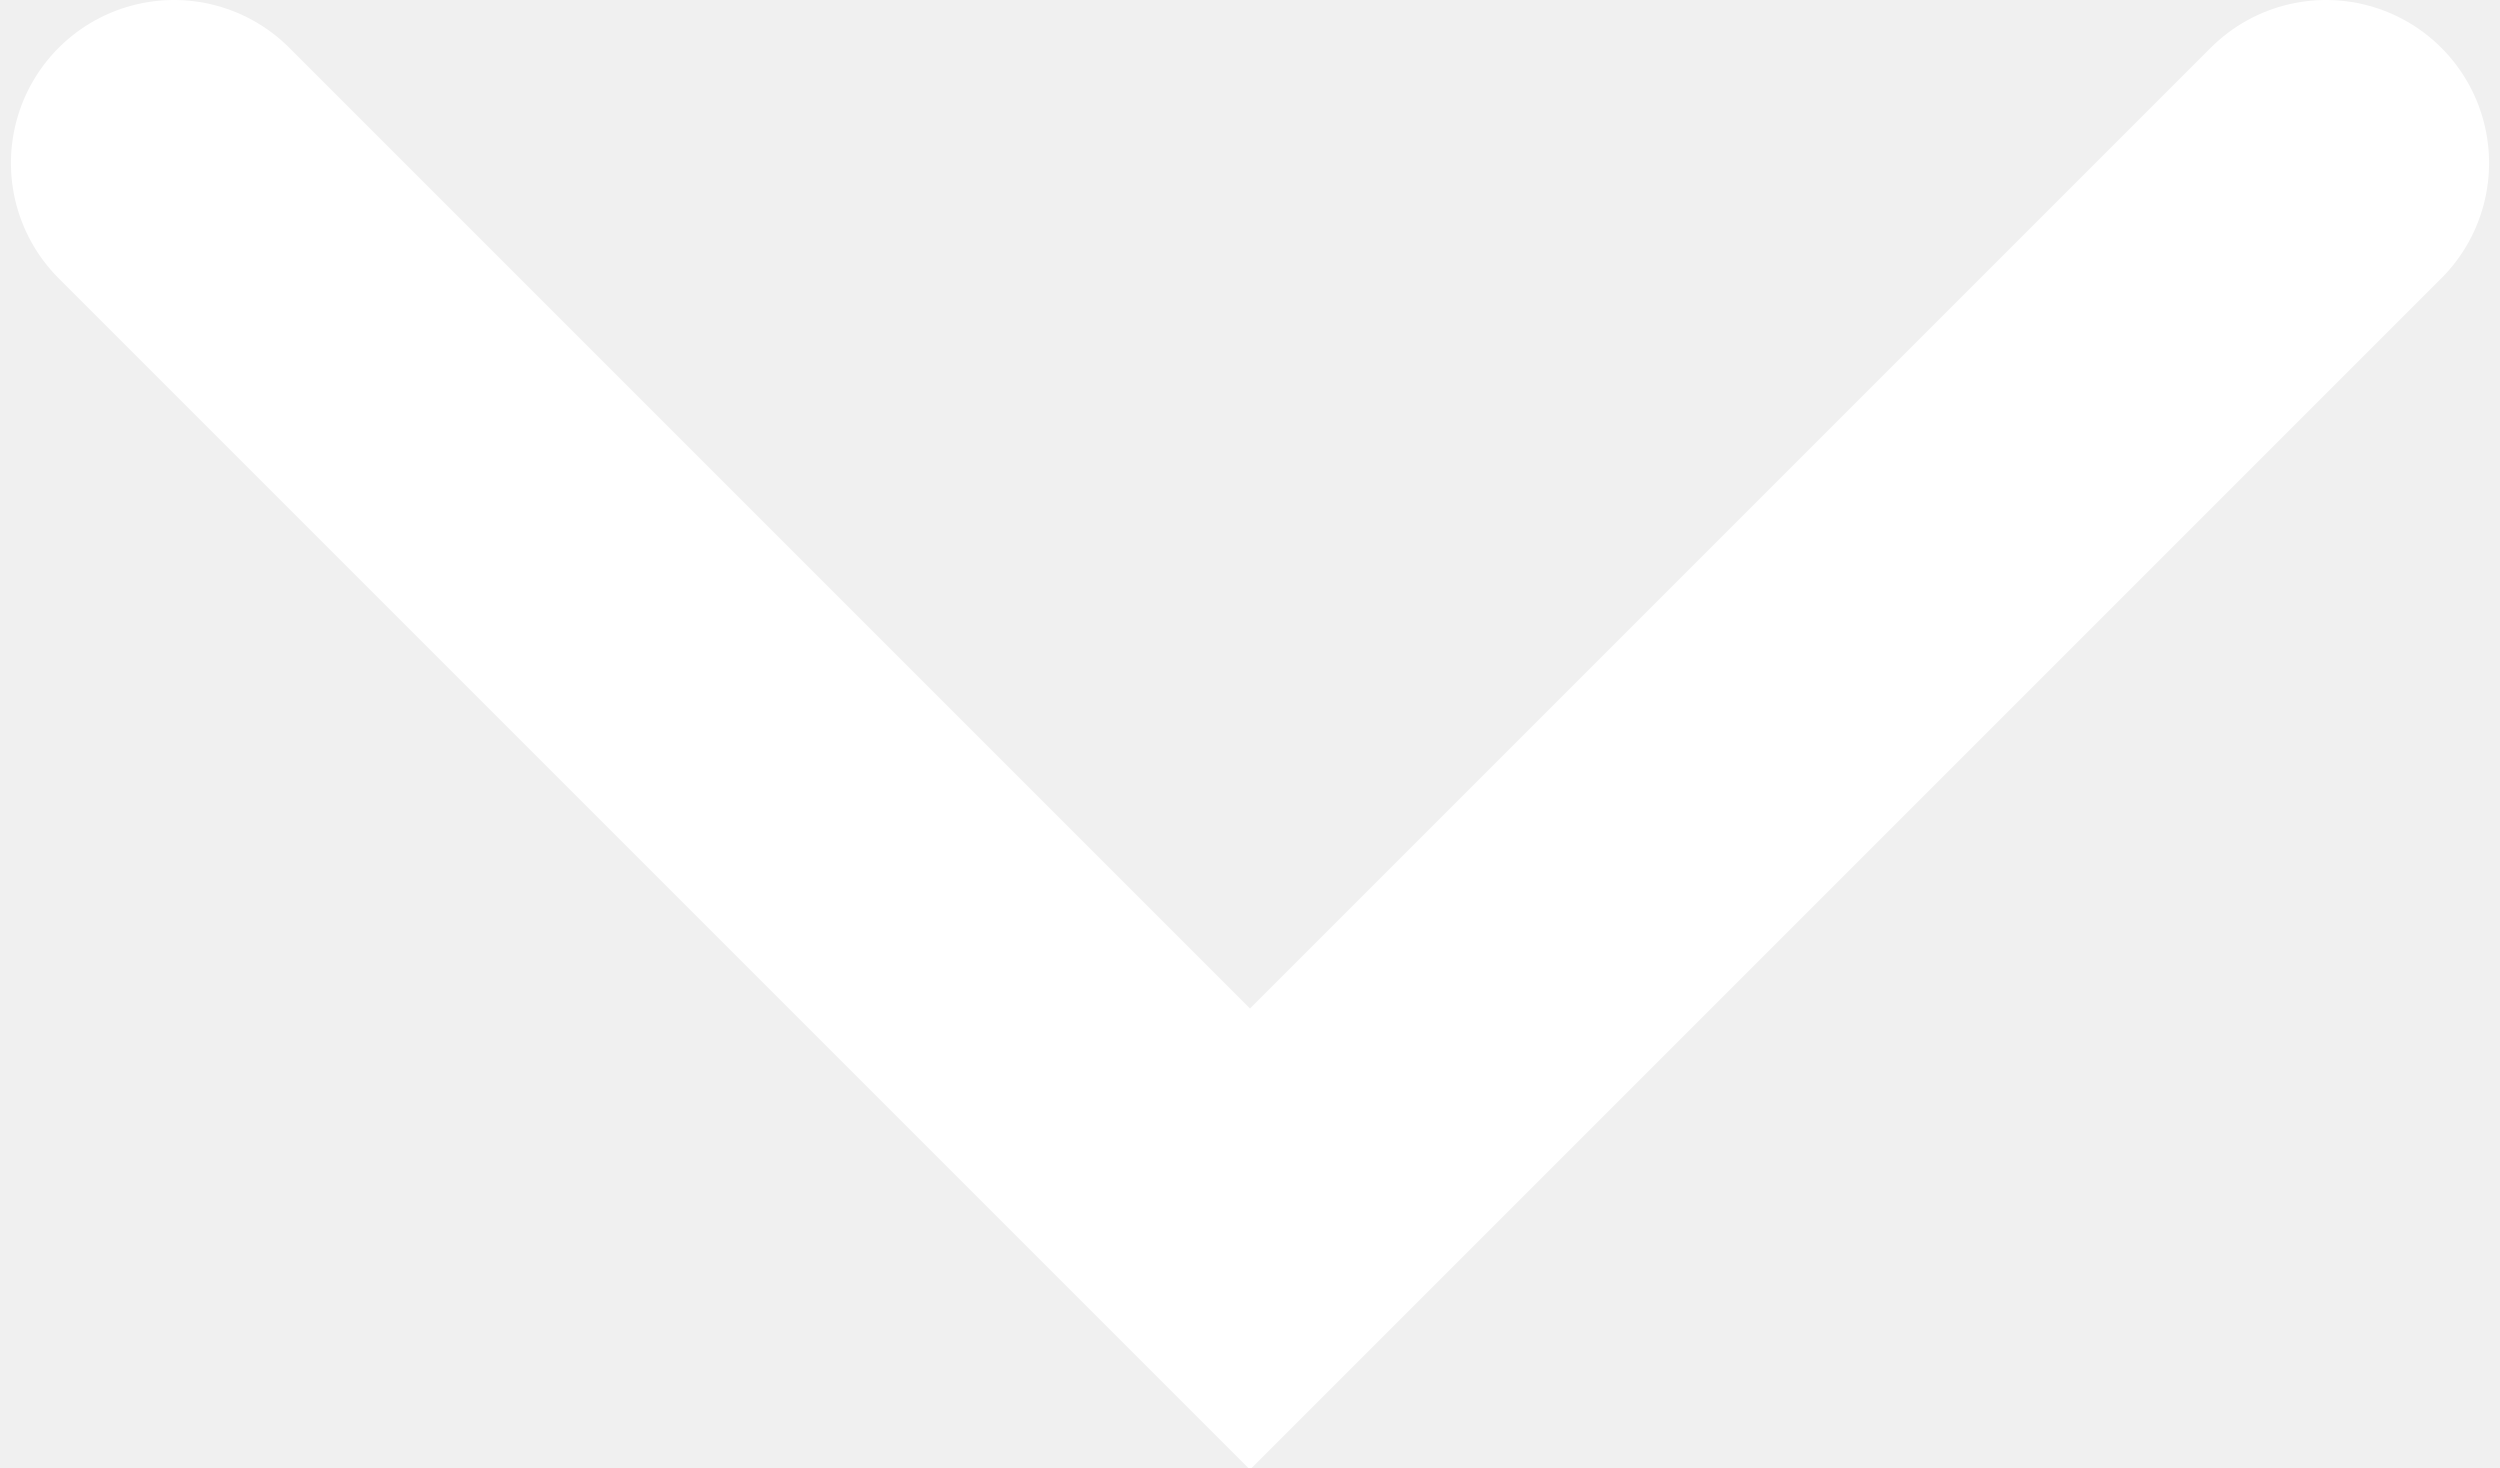
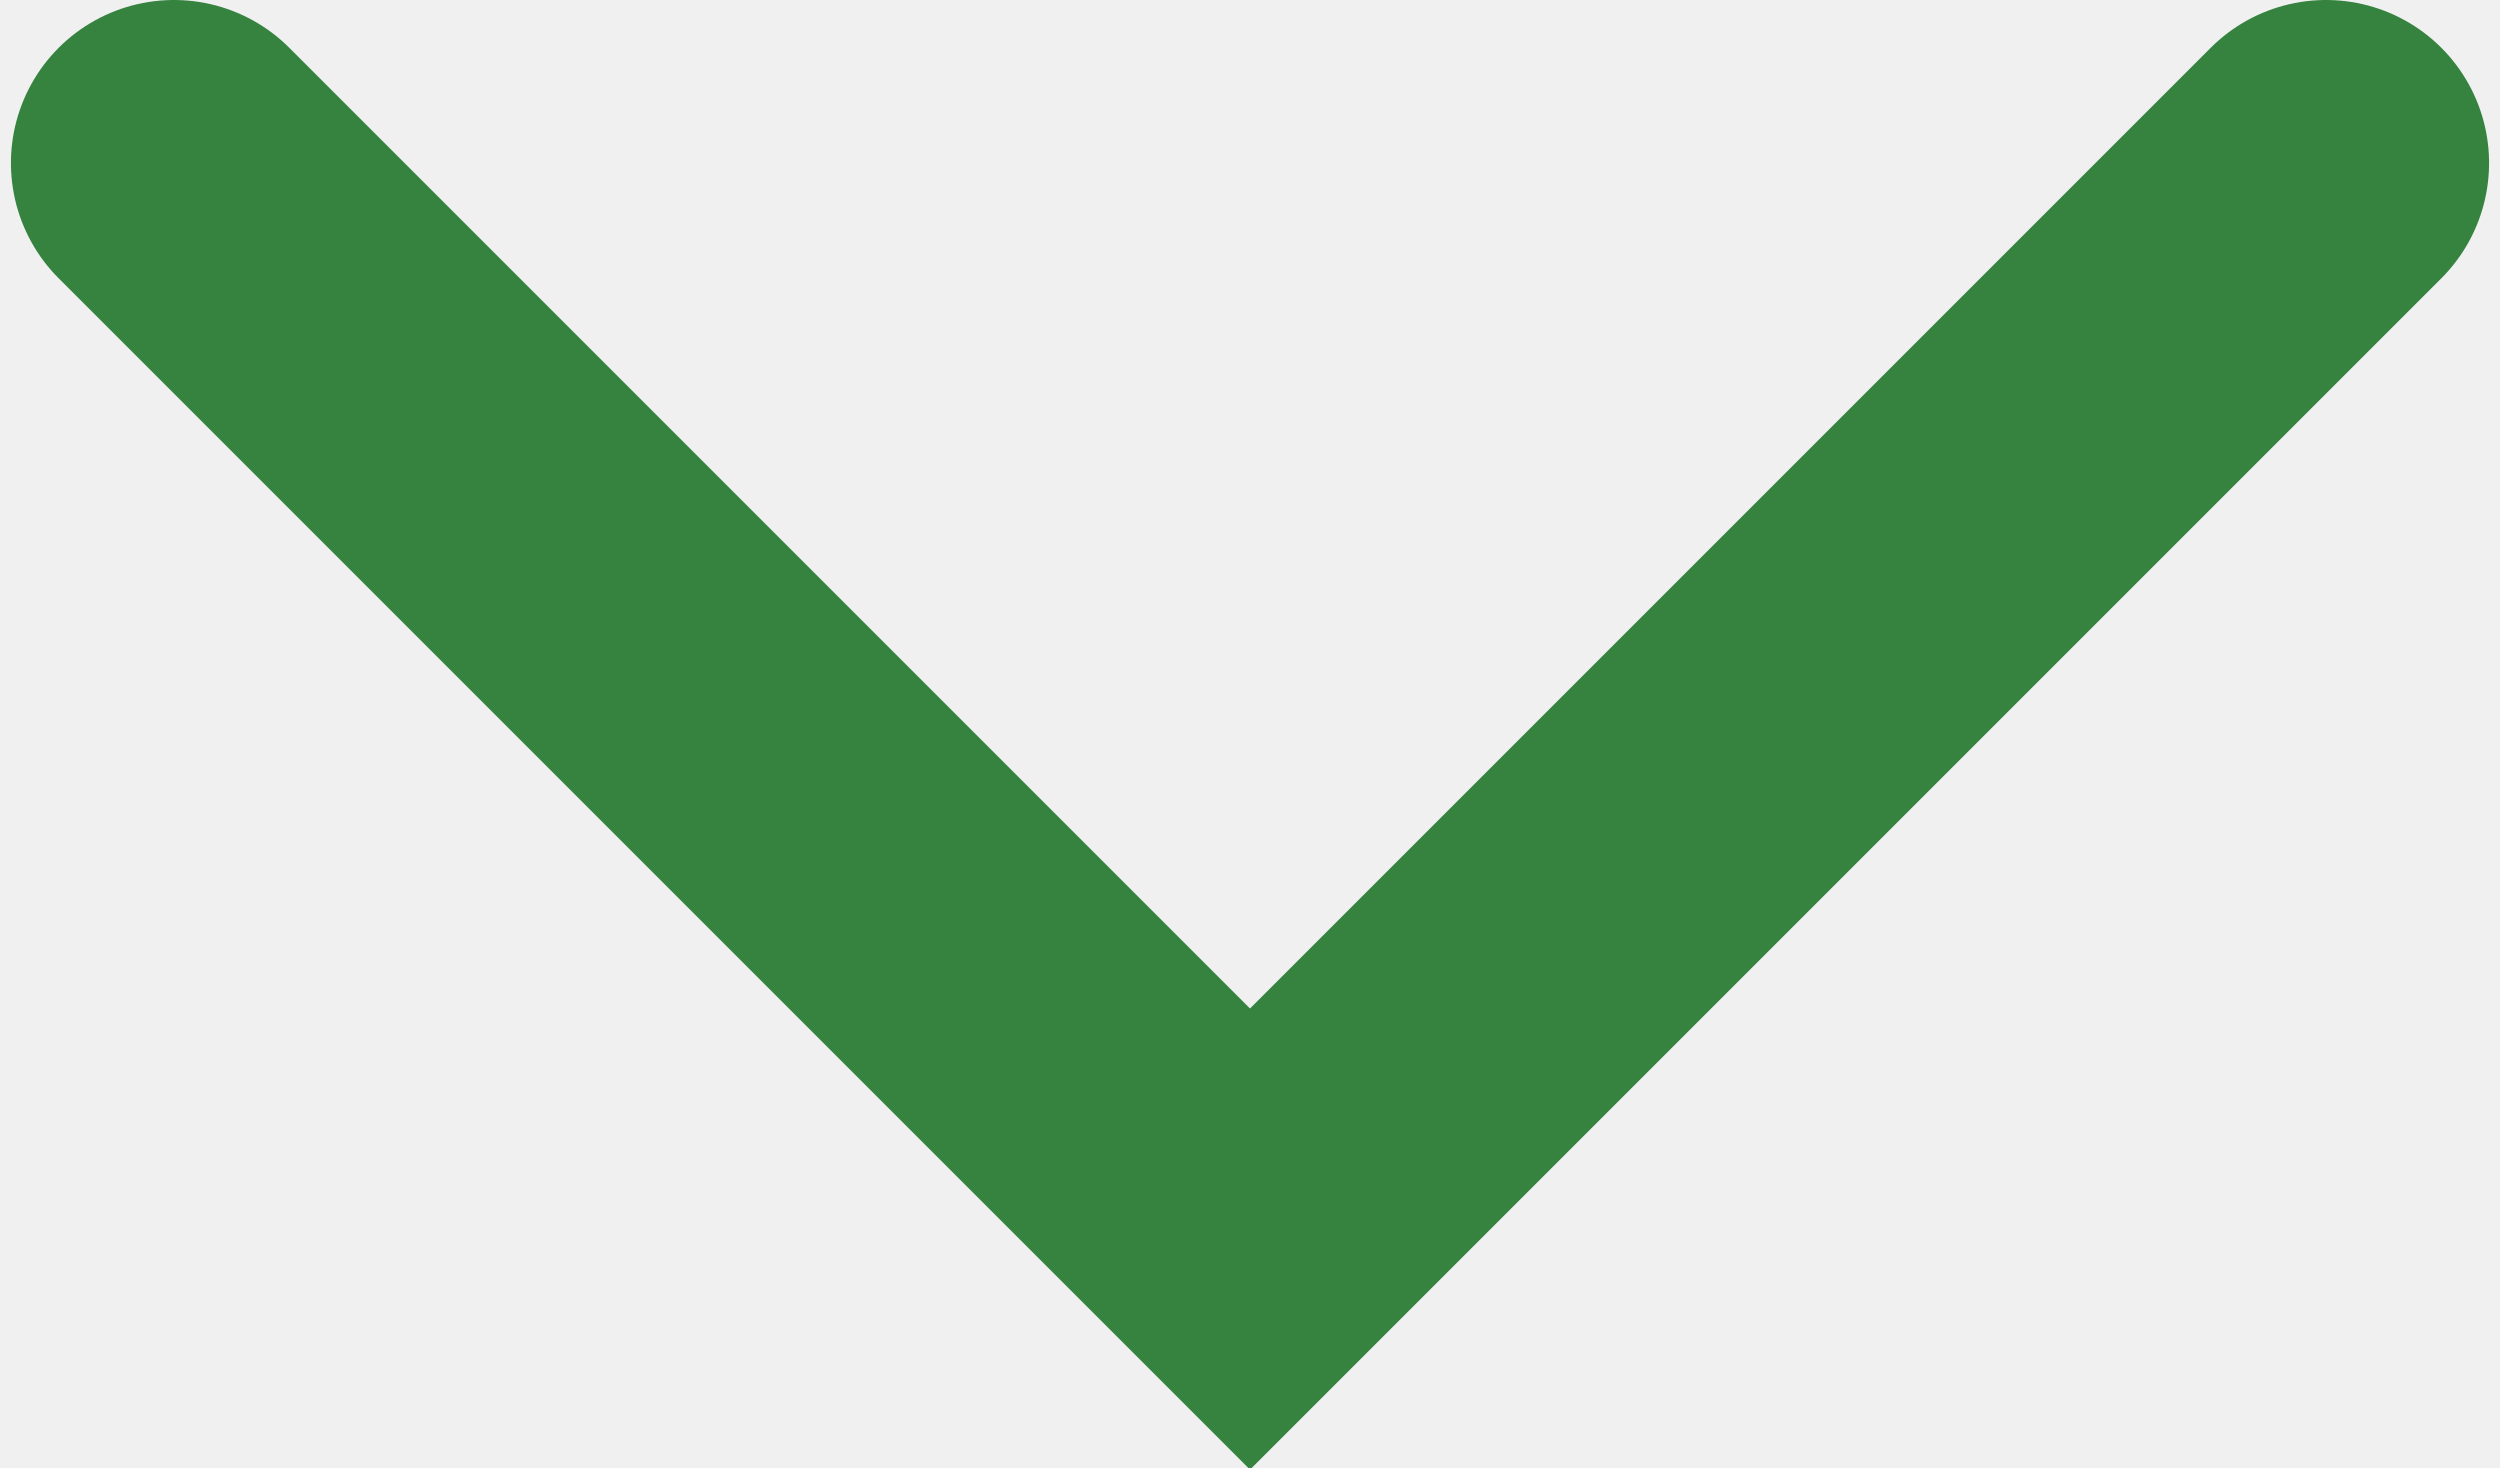
<svg xmlns="http://www.w3.org/2000/svg" width="46px" height="27px" viewBox="0 0 46 27" version="1.1">
  <defs />
  <g id="Page-1" stroke="none" stroke-width="1" fill="none" fill-rule="evenodd" stroke-linecap="round">
-     <g id="One-World-Strong---Home-page-Copy-4" transform="translate(-697, -969)" fill-rule="nonzero" stroke="#FFFFFF" stroke-width="6">
+     <g id="One-World-Strong---Home-FULL" transform="translate(-697, -969)" fill-rule="nonzero" stroke="#368340" stroke-width="6">
      <polyline id="Path" transform="translate(720, 972) rotate(-45) translate(-720, -972) " points="706 958 706 986 734 986" />
    </g>
  </g>
</svg>
